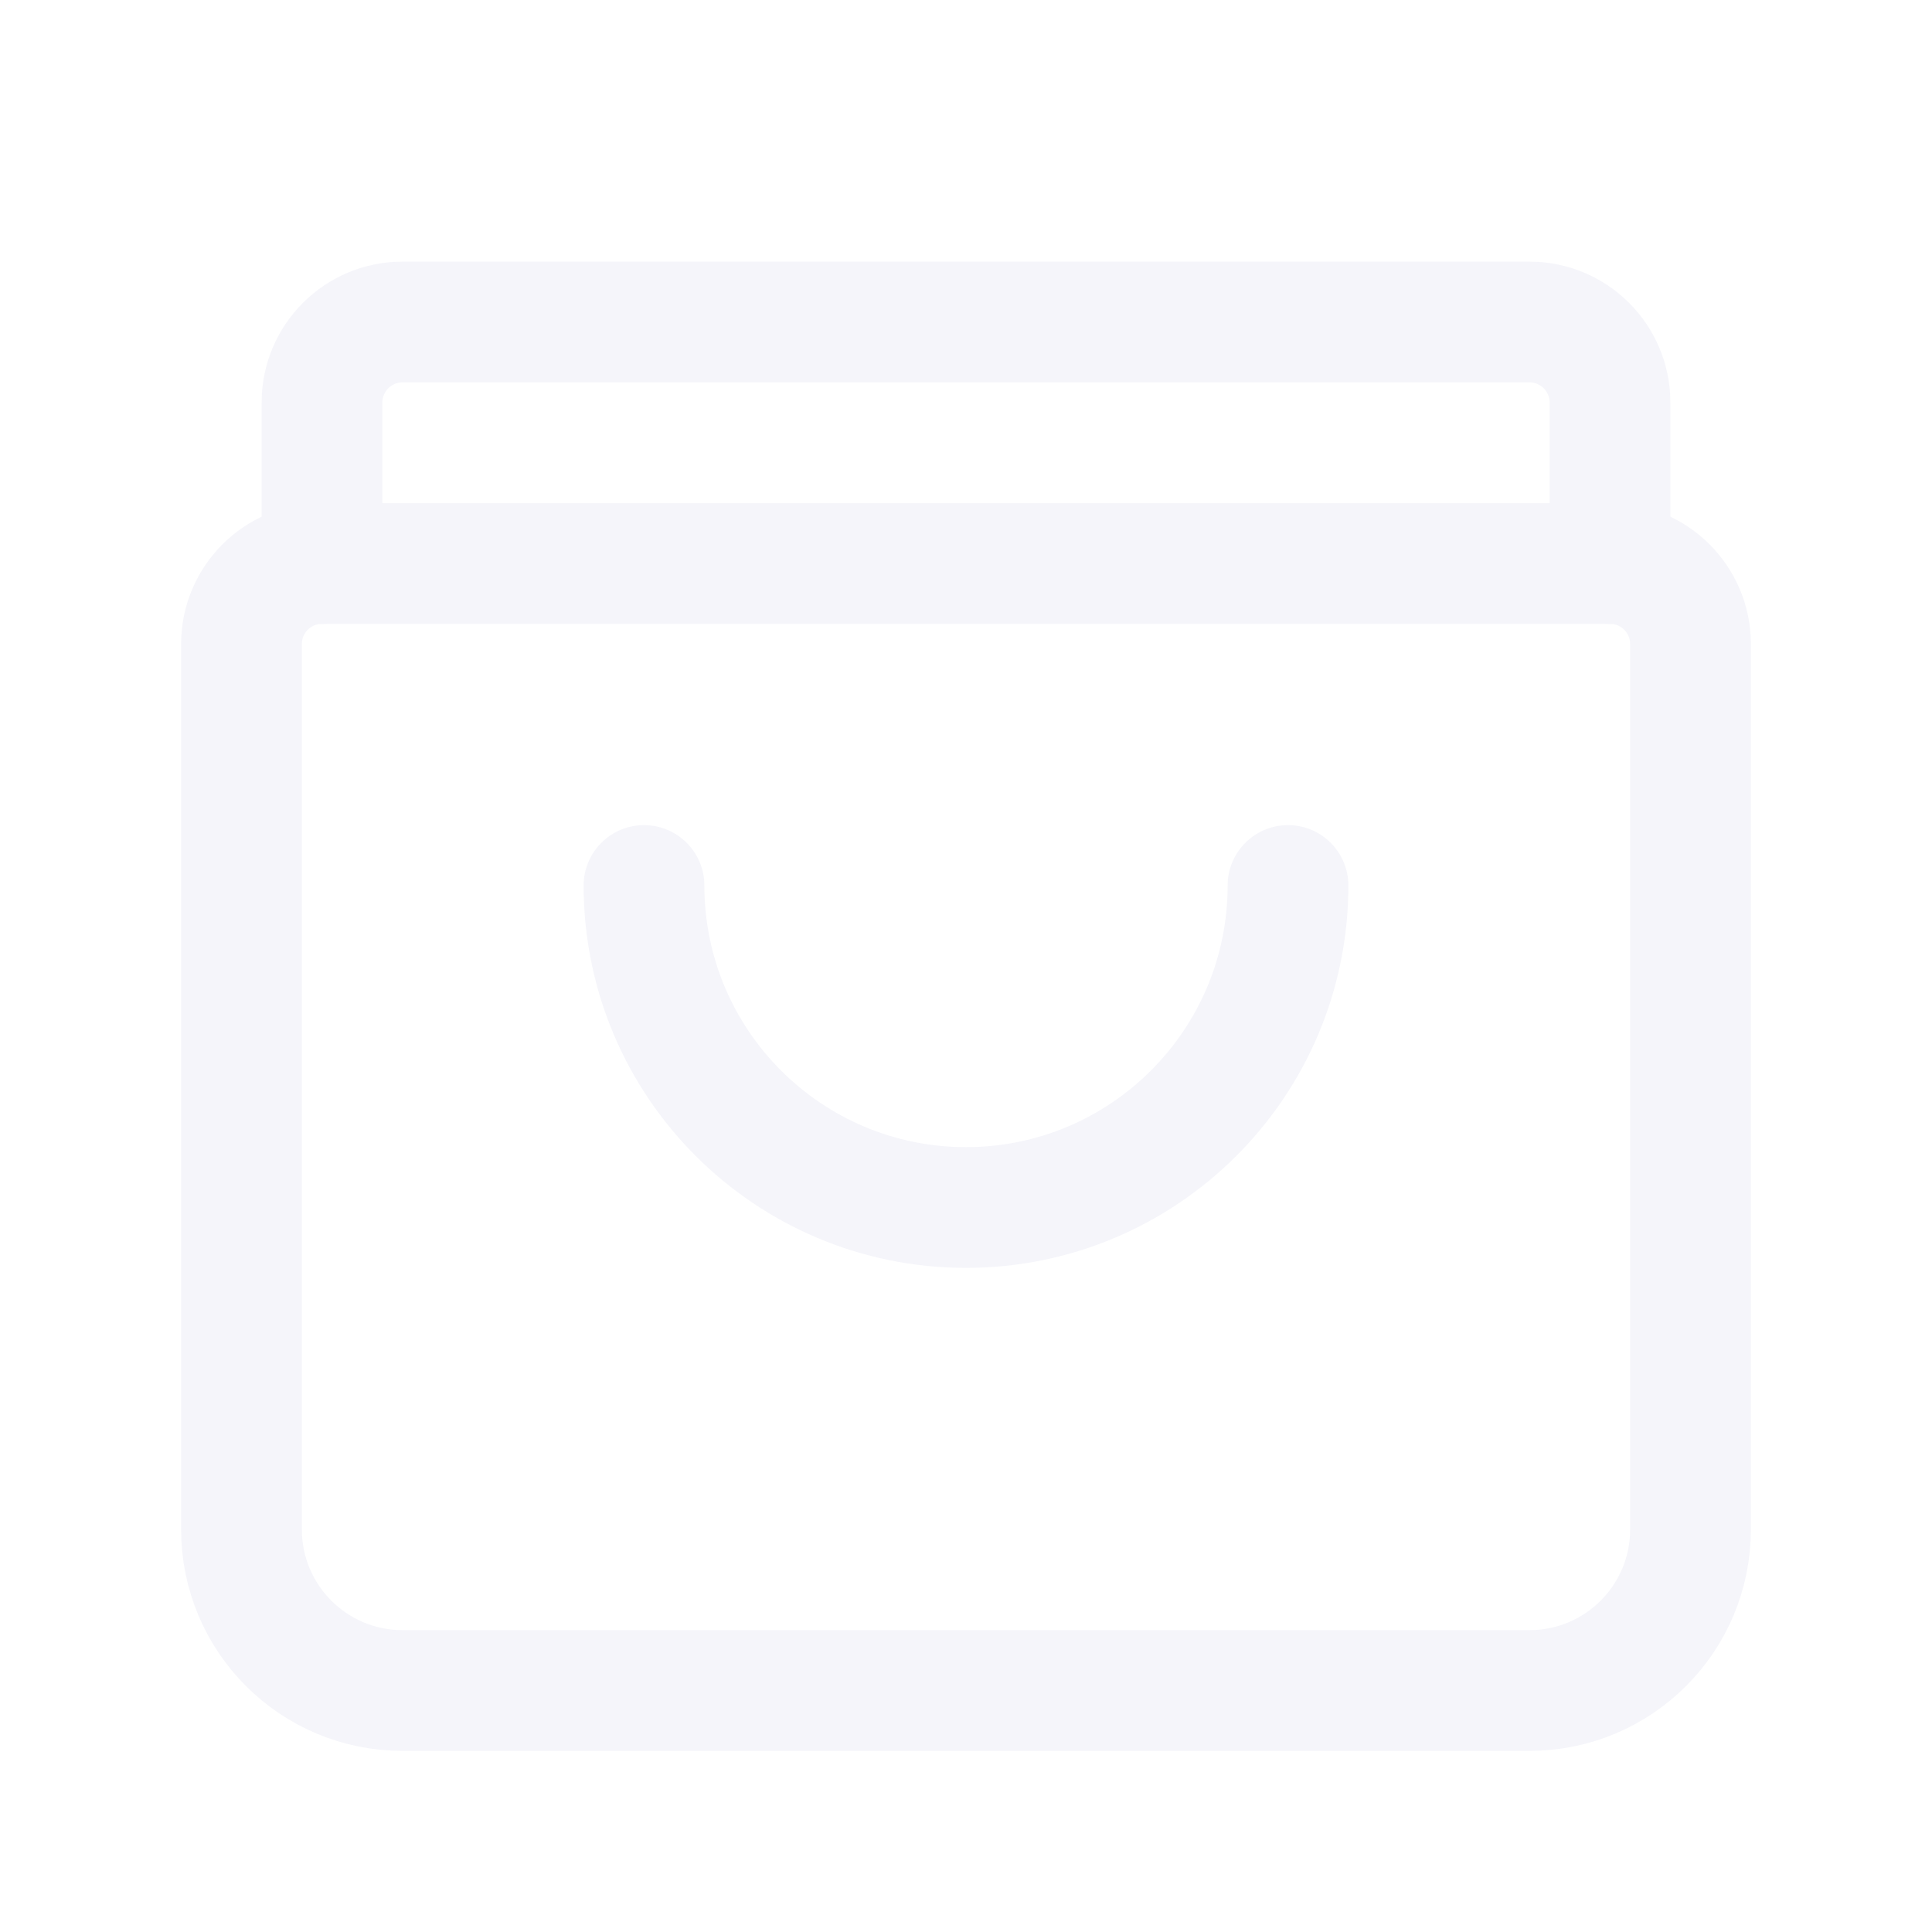
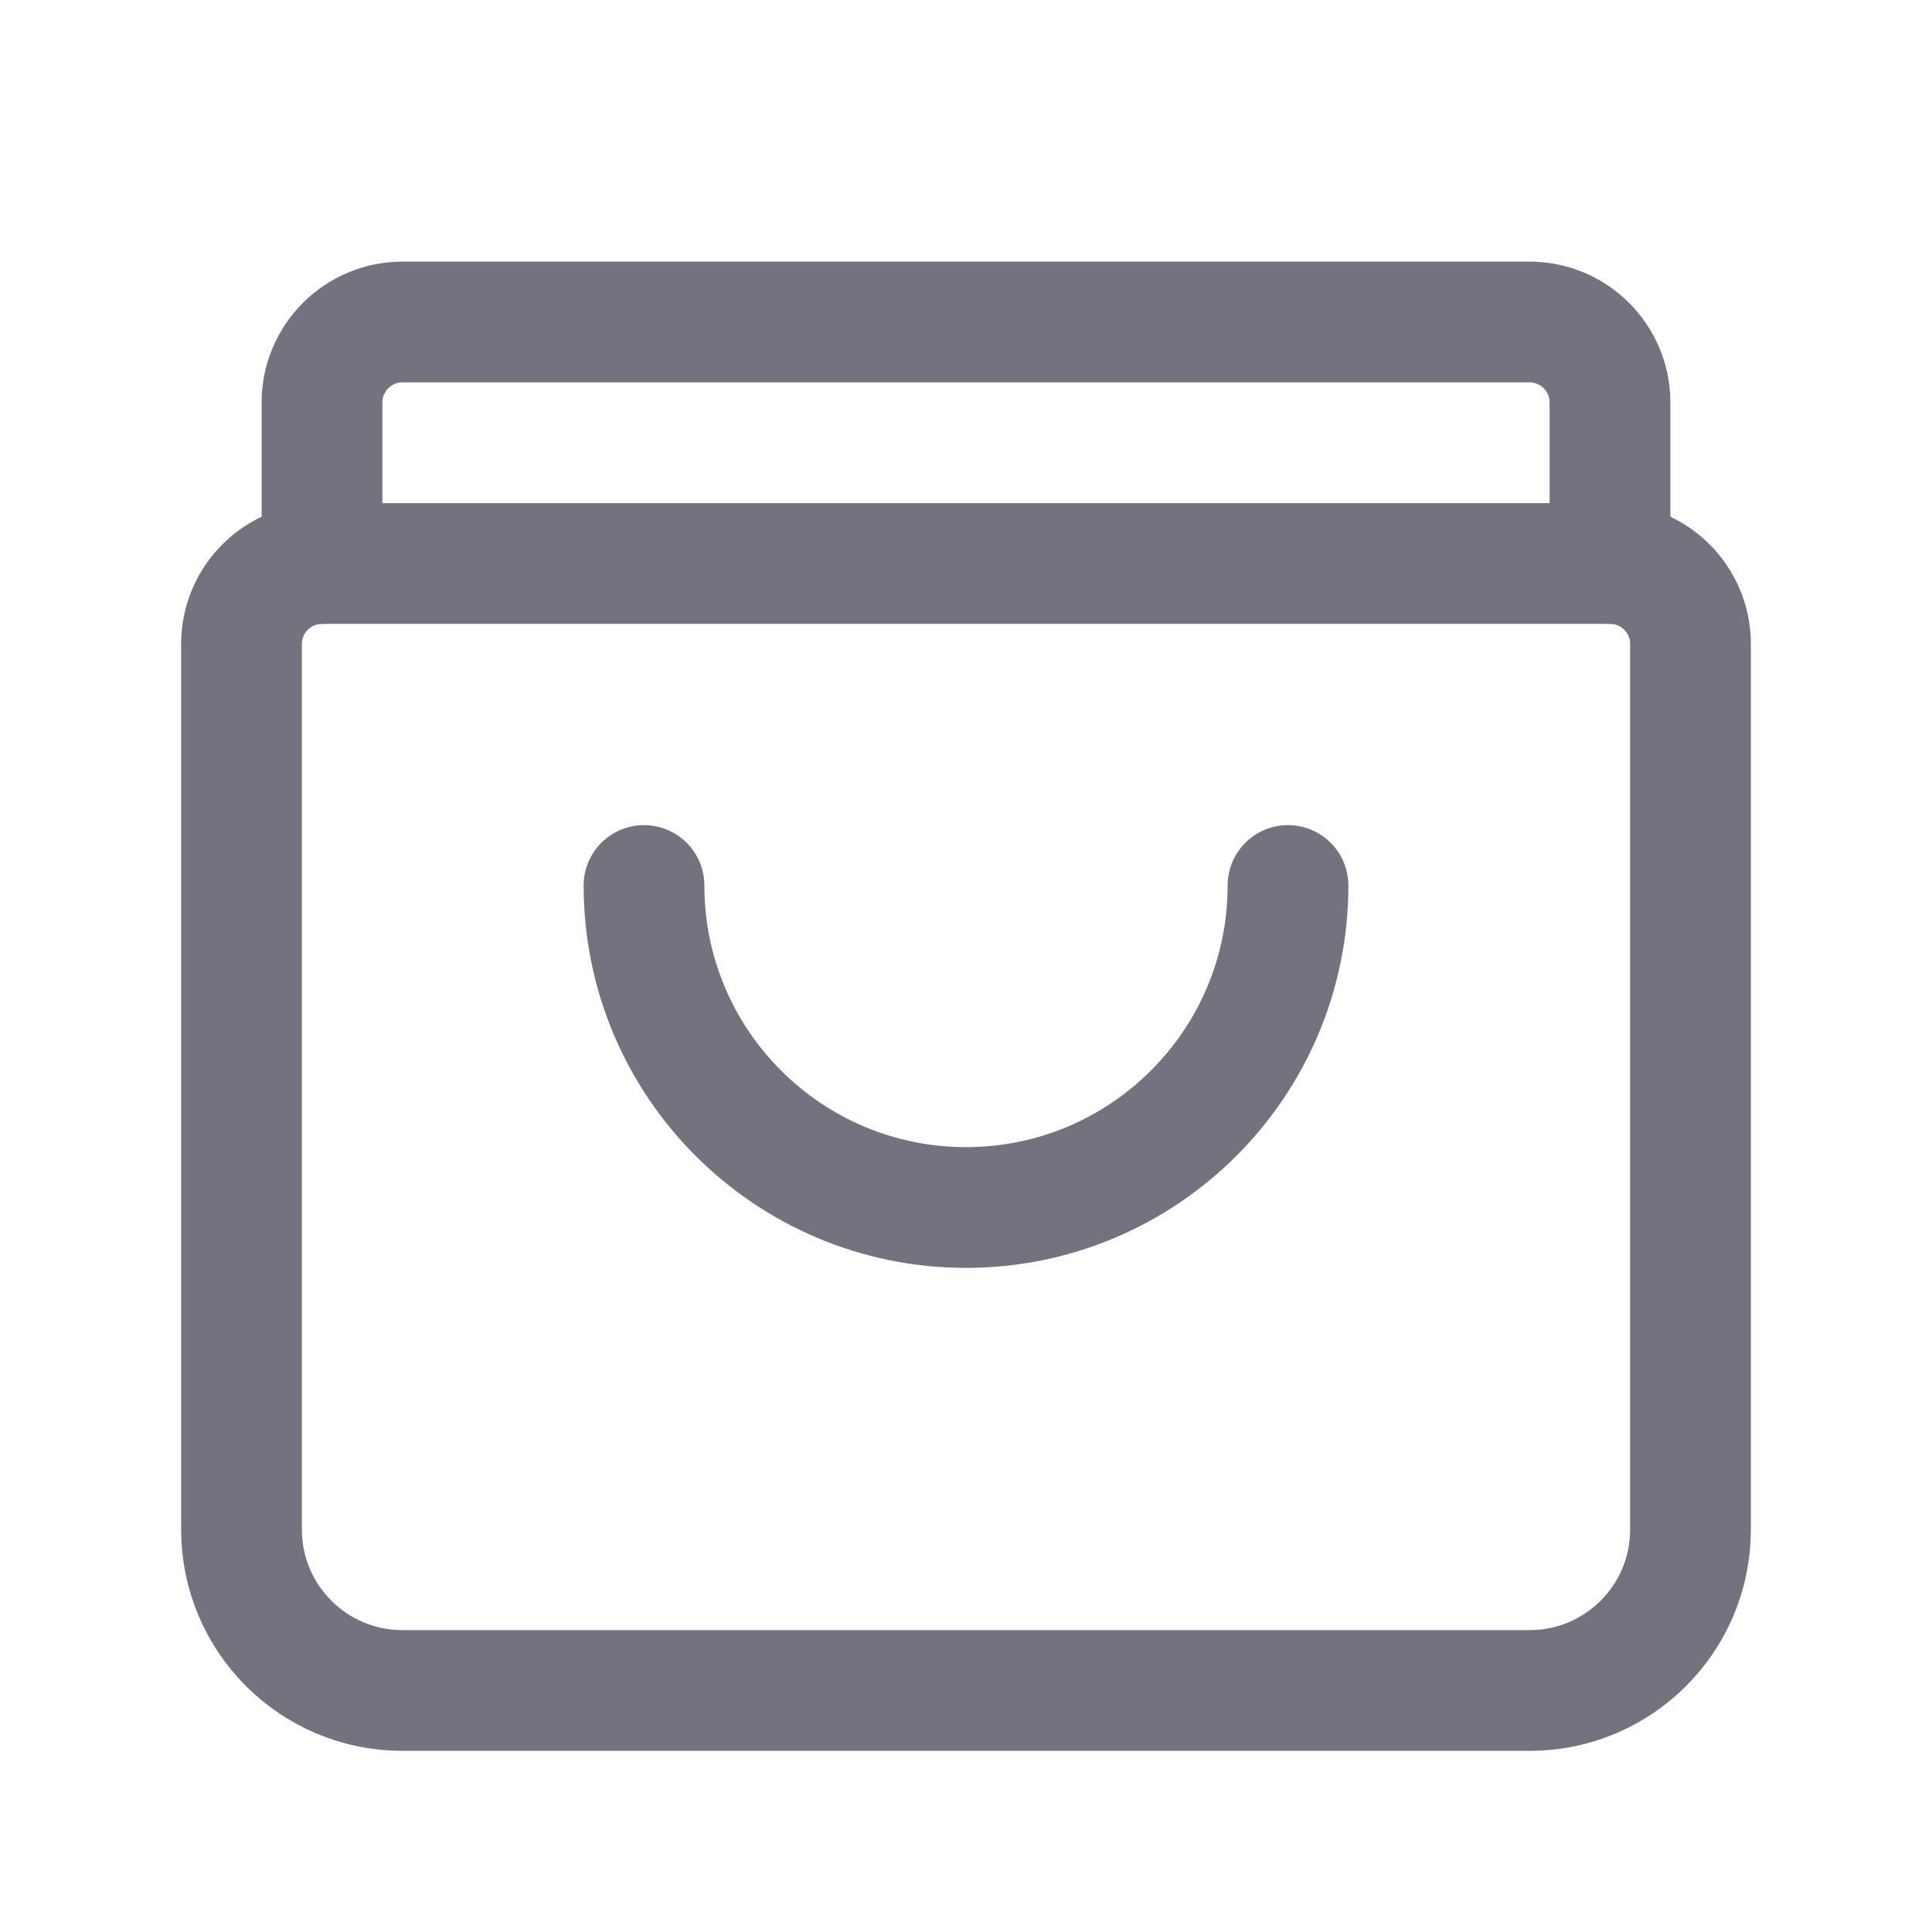
<svg xmlns="http://www.w3.org/2000/svg" width="24" height="24" viewBox="0 0 24 24" fill="none">
-   <path d="M4 7V5C4 4.448 4.448 4 5 4H19C19.552 4 20 4.448 20 5V7" stroke="#F5F5FA" stroke-width="1.5" stroke-linecap="round" stroke-linejoin="round" />
-   <path fill-rule="evenodd" clip-rule="evenodd" d="M20 7H4C3.448 7 3 7.448 3 8V19C3 20.105 3.895 21 5 21H19C20.105 21 21 20.105 21 19V8C21 7.448 20.552 7 20 7Z" stroke="#F5F5FA" stroke-width="1.5" stroke-linecap="round" stroke-linejoin="round" />
-   <path d="M16 11C16 13.209 14.209 15 12 15C9.791 15 8 13.209 8 11" stroke="#F5F5FA" stroke-width="1.5" stroke-linecap="round" stroke-linejoin="round" />
+   <path d="M4 7V5C4 4.448 4.448 4 5 4H19C19.552 4 20 4.448 20 5V7" stroke="#737380" stroke-width="1.5" stroke-linecap="round" stroke-linejoin="round" />
+   <path fill-rule="evenodd" clip-rule="evenodd" d="M20 7H4C3.448 7 3 7.448 3 8V19C3 20.105 3.895 21 5 21H19C20.105 21 21 20.105 21 19V8C21 7.448 20.552 7 20 7Z" stroke="#737380" stroke-width="1.5" stroke-linecap="round" stroke-linejoin="round" />
+   <path d="M16 11C16 13.209 14.209 15 12 15C9.791 15 8 13.209 8 11" stroke="#737380" stroke-width="1.5" stroke-linecap="round" stroke-linejoin="round" />
</svg>
